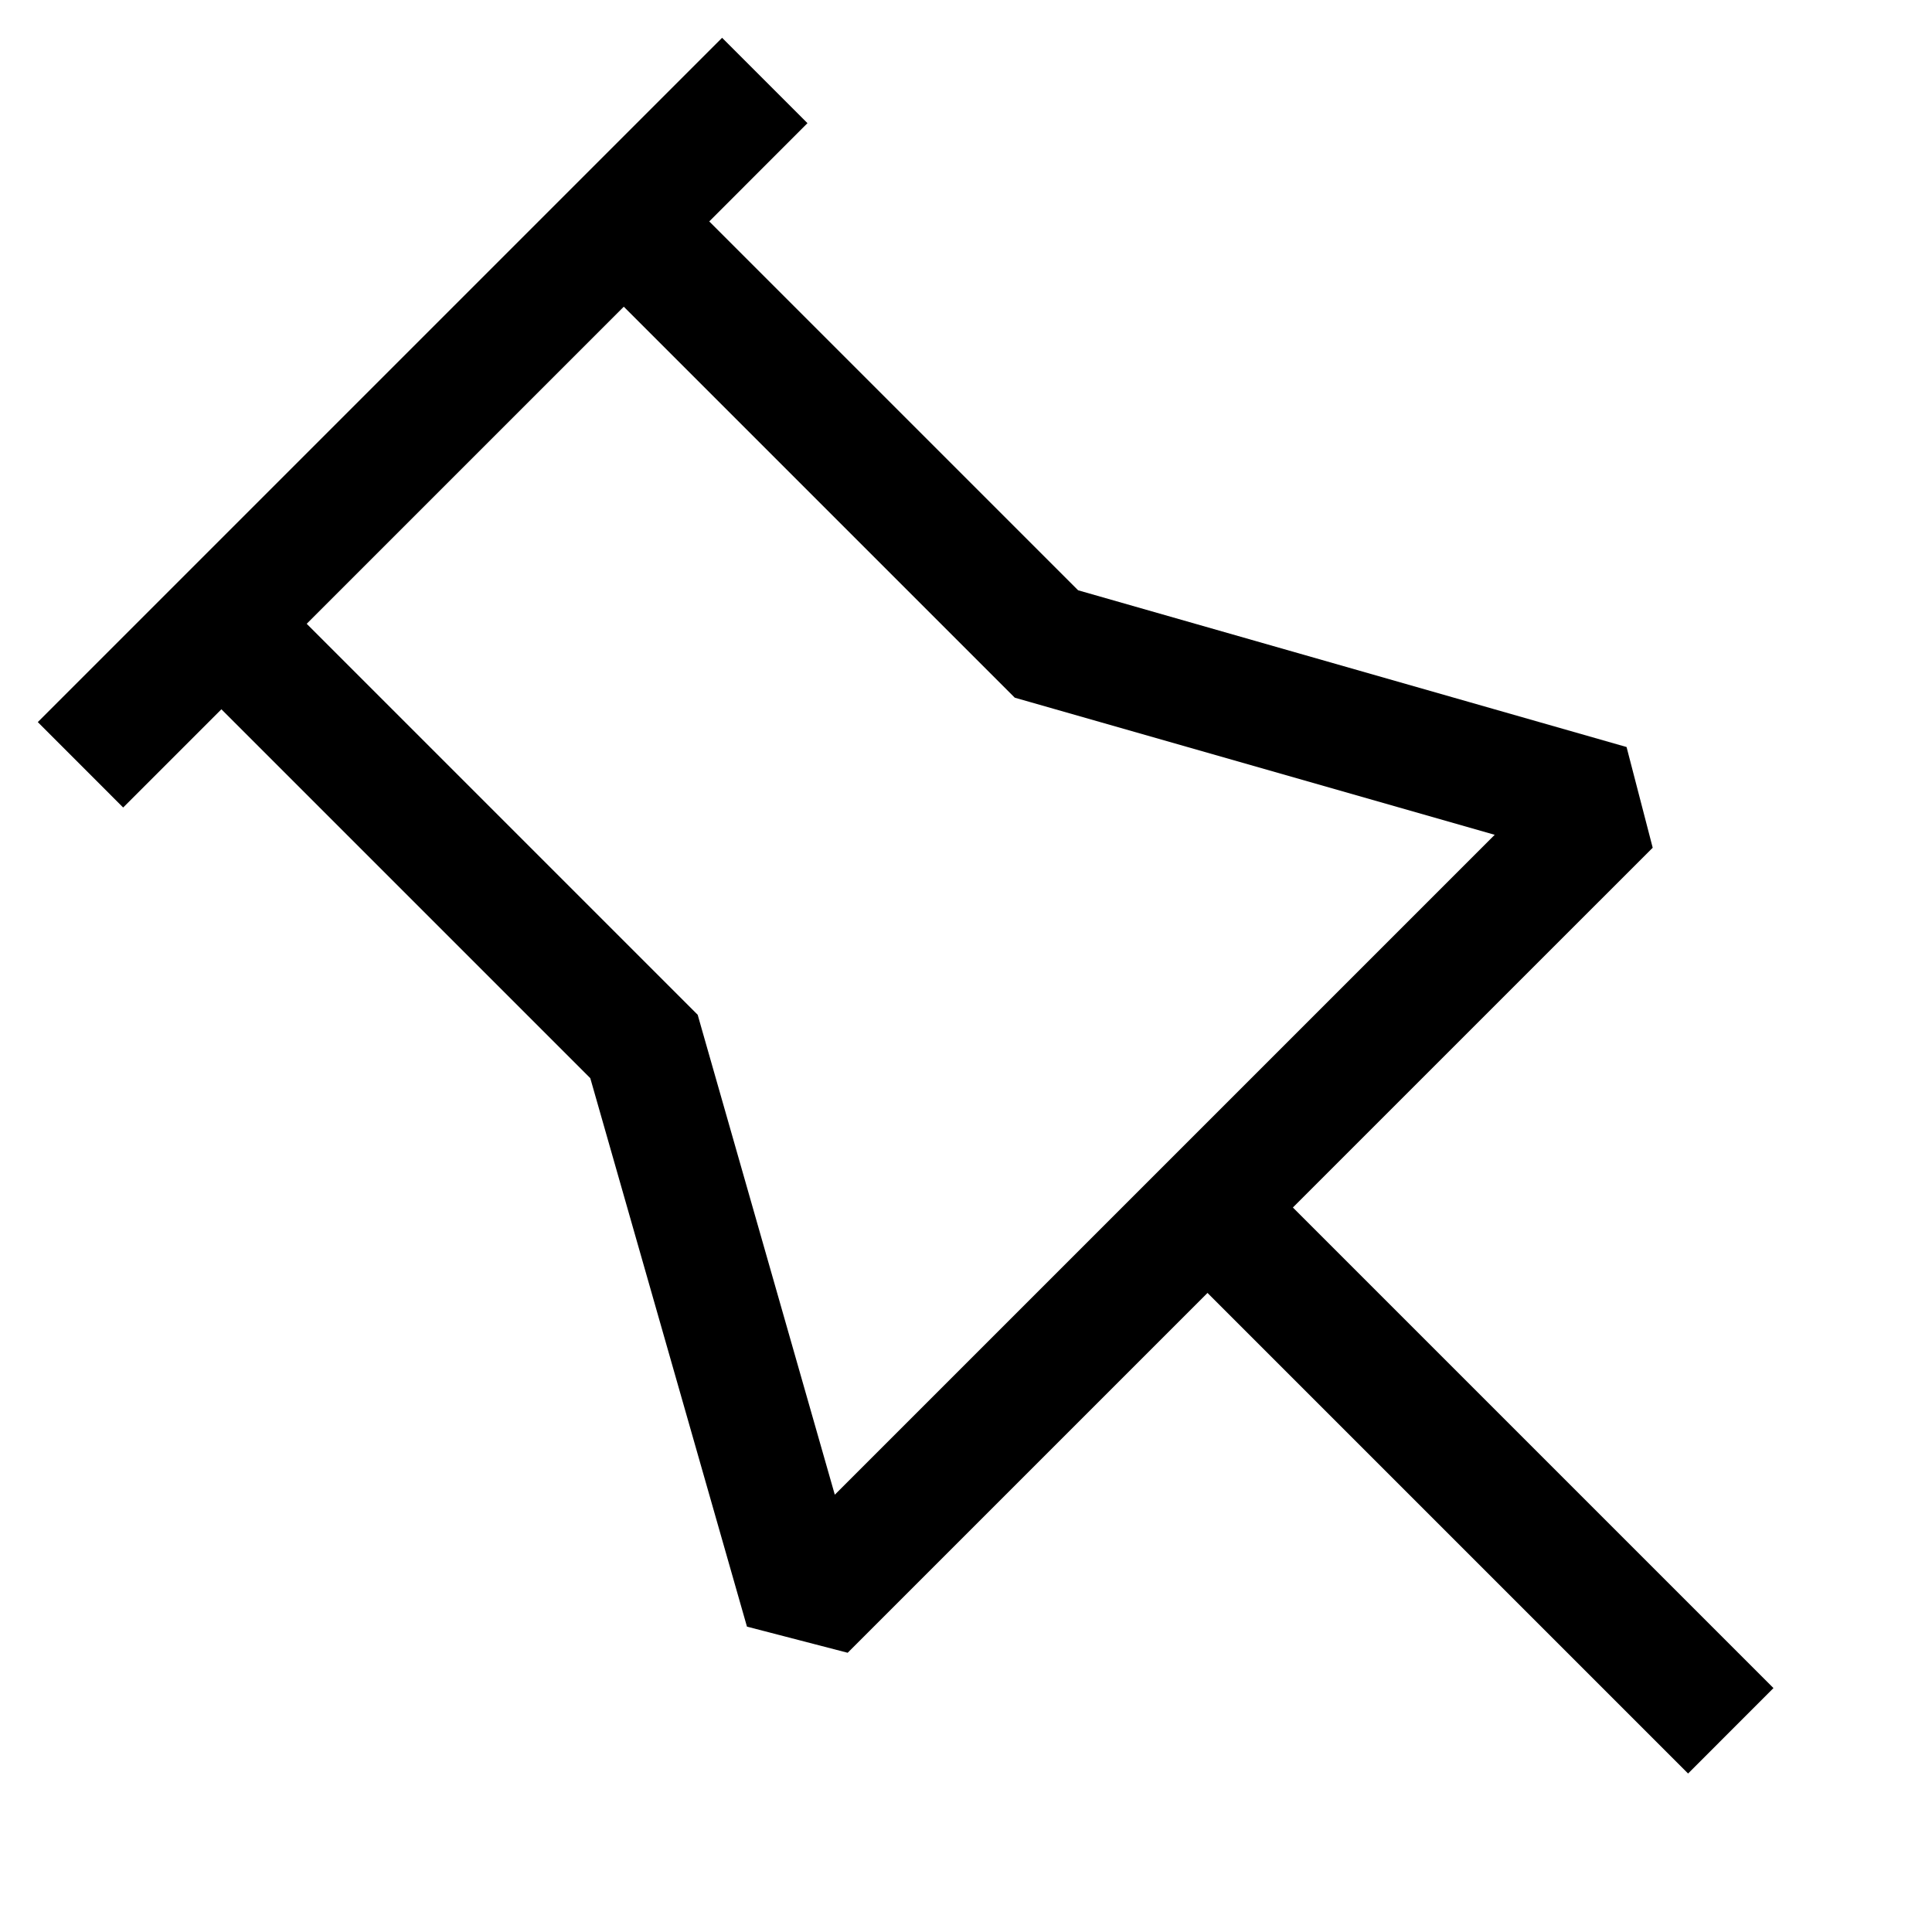
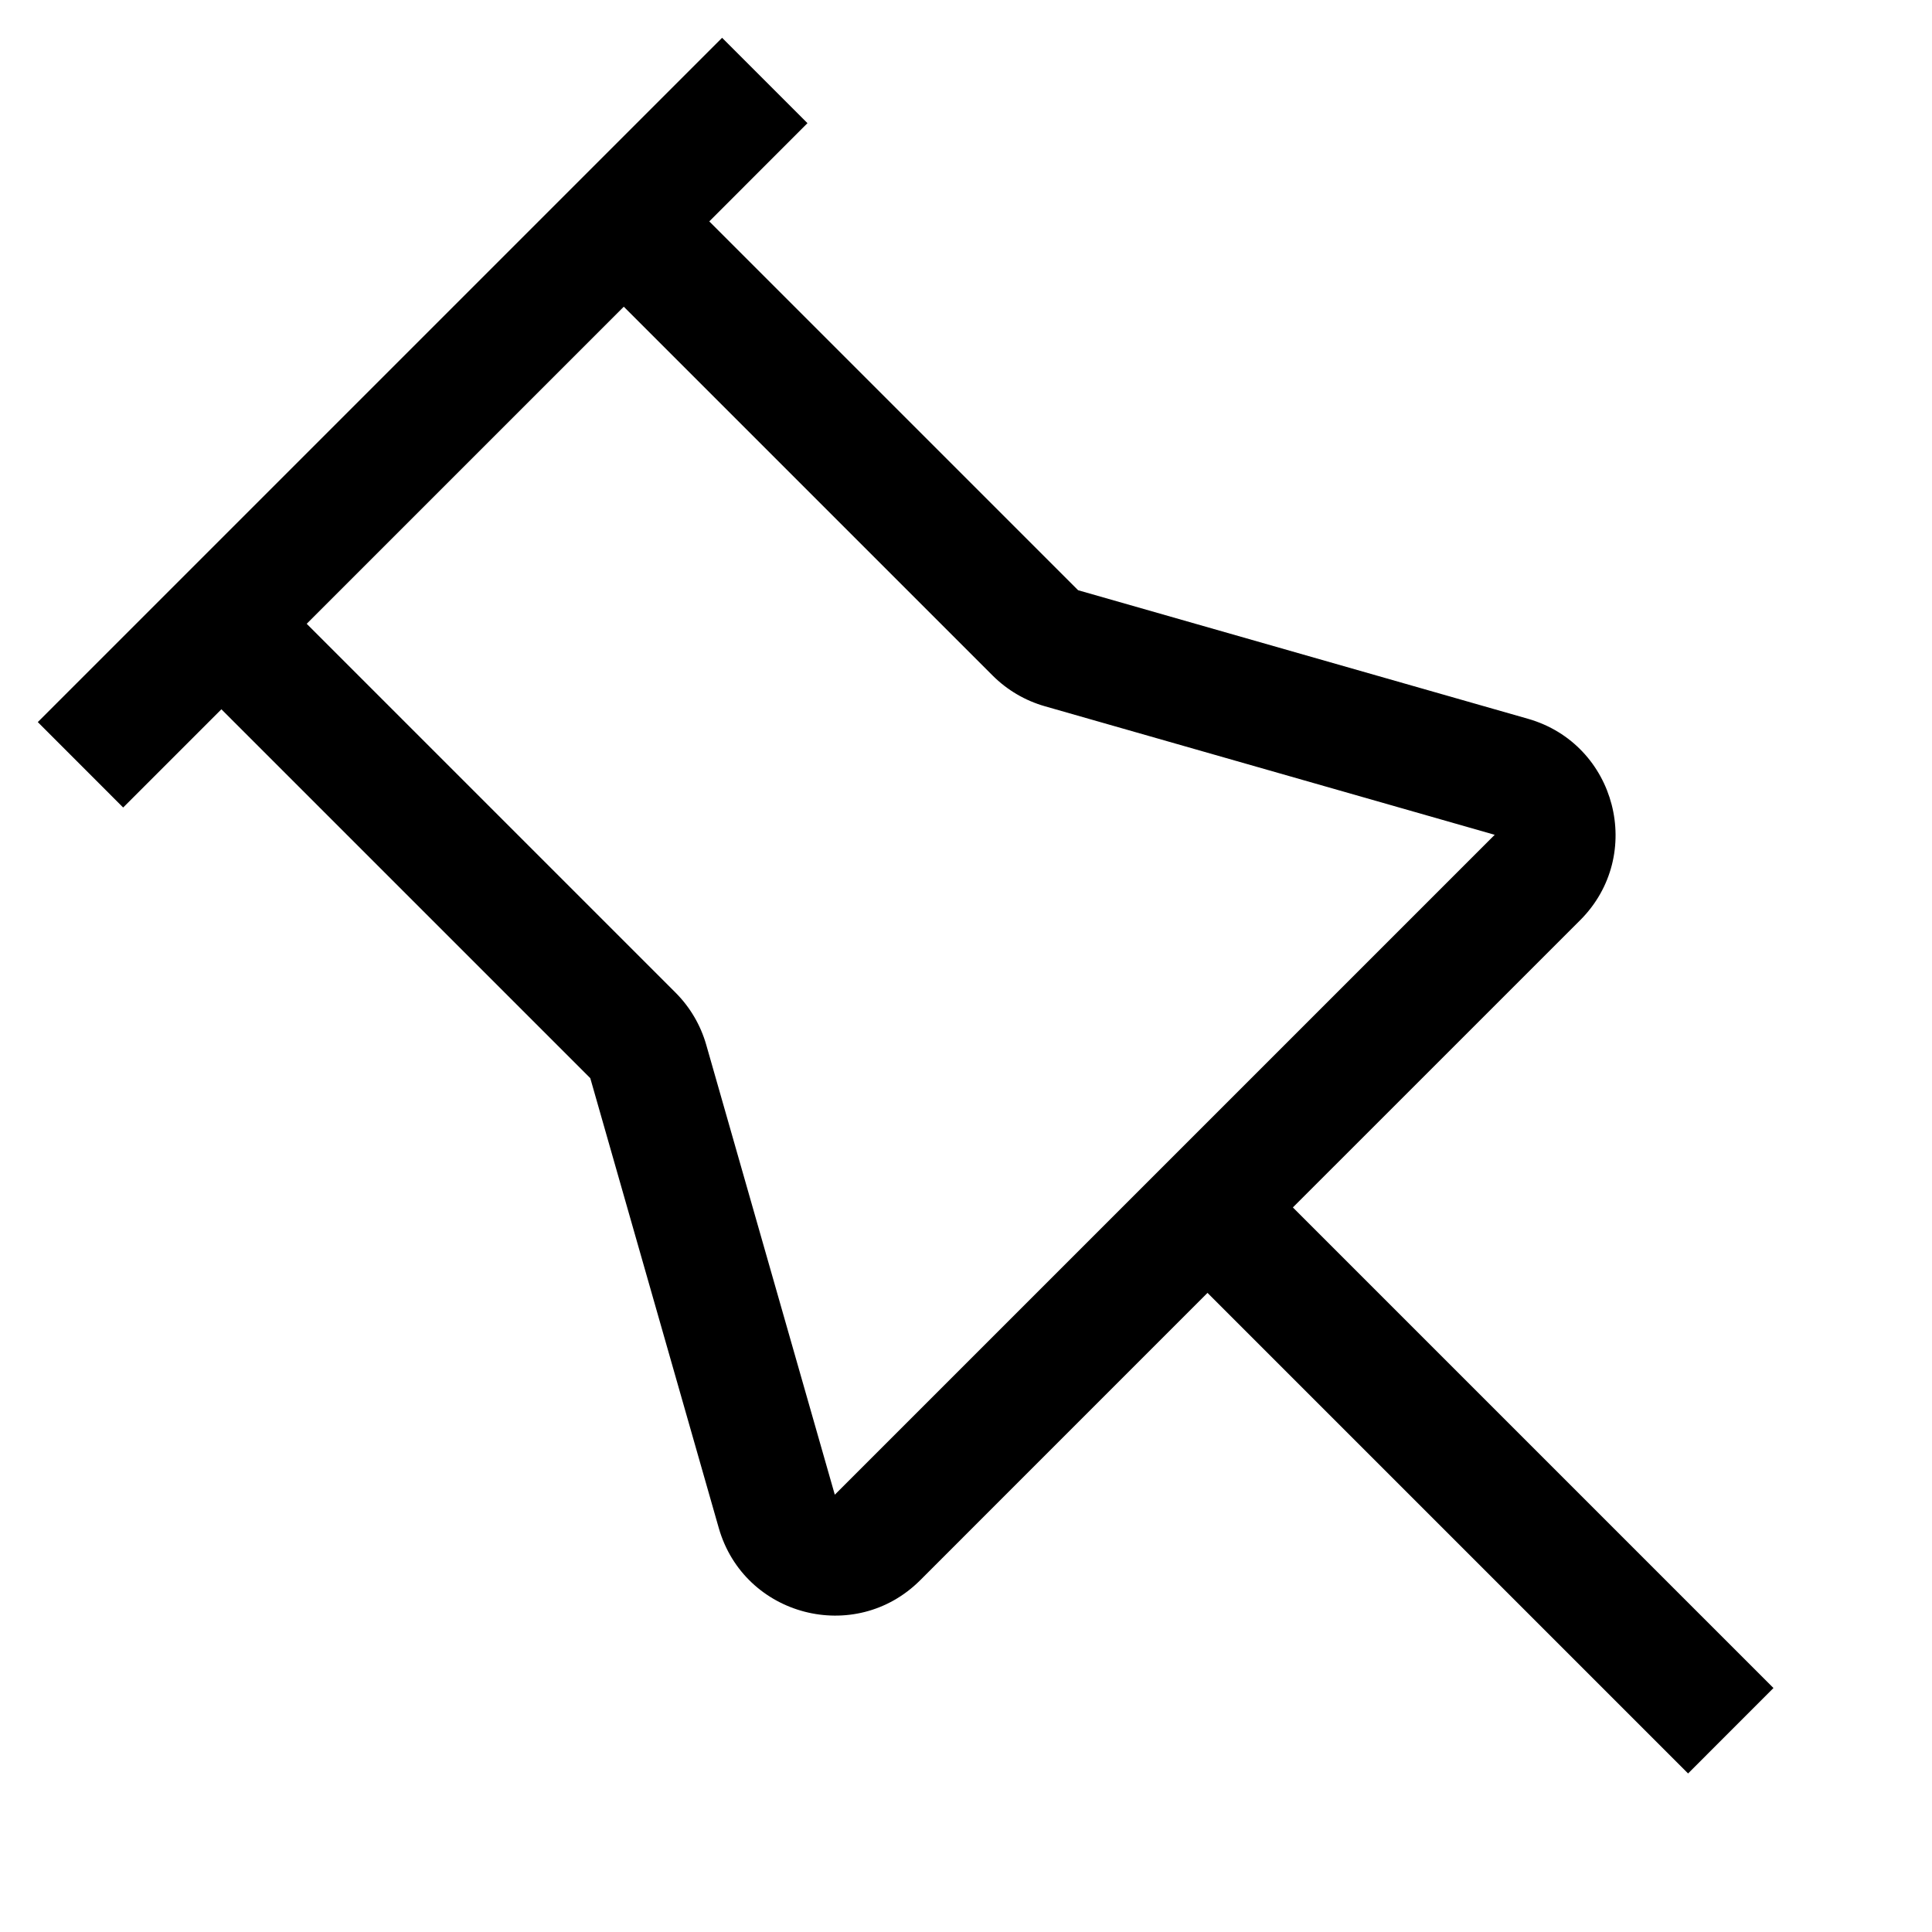
<svg xmlns="http://www.w3.org/2000/svg" viewBox="0 0 32 32">
-   <path fill-rule="evenodd" d="M11.748 3.667l1.626-1.627L11.96.626.626 11.96l1.414 1.415 1.627-1.627 6.11 6.11 2.595 9.084 1.668.433 5.96-5.96 7.96 7.96 1.414-1.415-7.96-7.96 5.96-5.959-.433-1.668-9.084-2.596-6.11-6.11zM10.332 5.08l-5.252 5.252 6.293 6.293.183.183.071.25 2.2 7.699 10.93-10.93-7.7-2.2-.249-.071-.183-.183-6.293-6.293z" />
+   <path fill-rule="evenodd" d="M11.748 3.667l1.626-1.627L11.96.626.626 11.96l1.414 1.415 1.627-1.627 6.11 6.11 2.128 7.45c.419 1.466 2.259 1.943 3.337.865L20 21.414l7.96 7.96 1.414-1.415-7.96-7.96 4.758-4.757c1.078-1.078.602-2.918-.865-3.337l-7.45-2.129-6.11-6.11zM10.332 5.08l-5.252 5.252 6.11 6.11a2 2 0 01.508.865l2.129 7.45 10.93-10.93-7.45-2.129a2 2 0 01-.865-.508l-6.11-6.11z" />
</svg>
